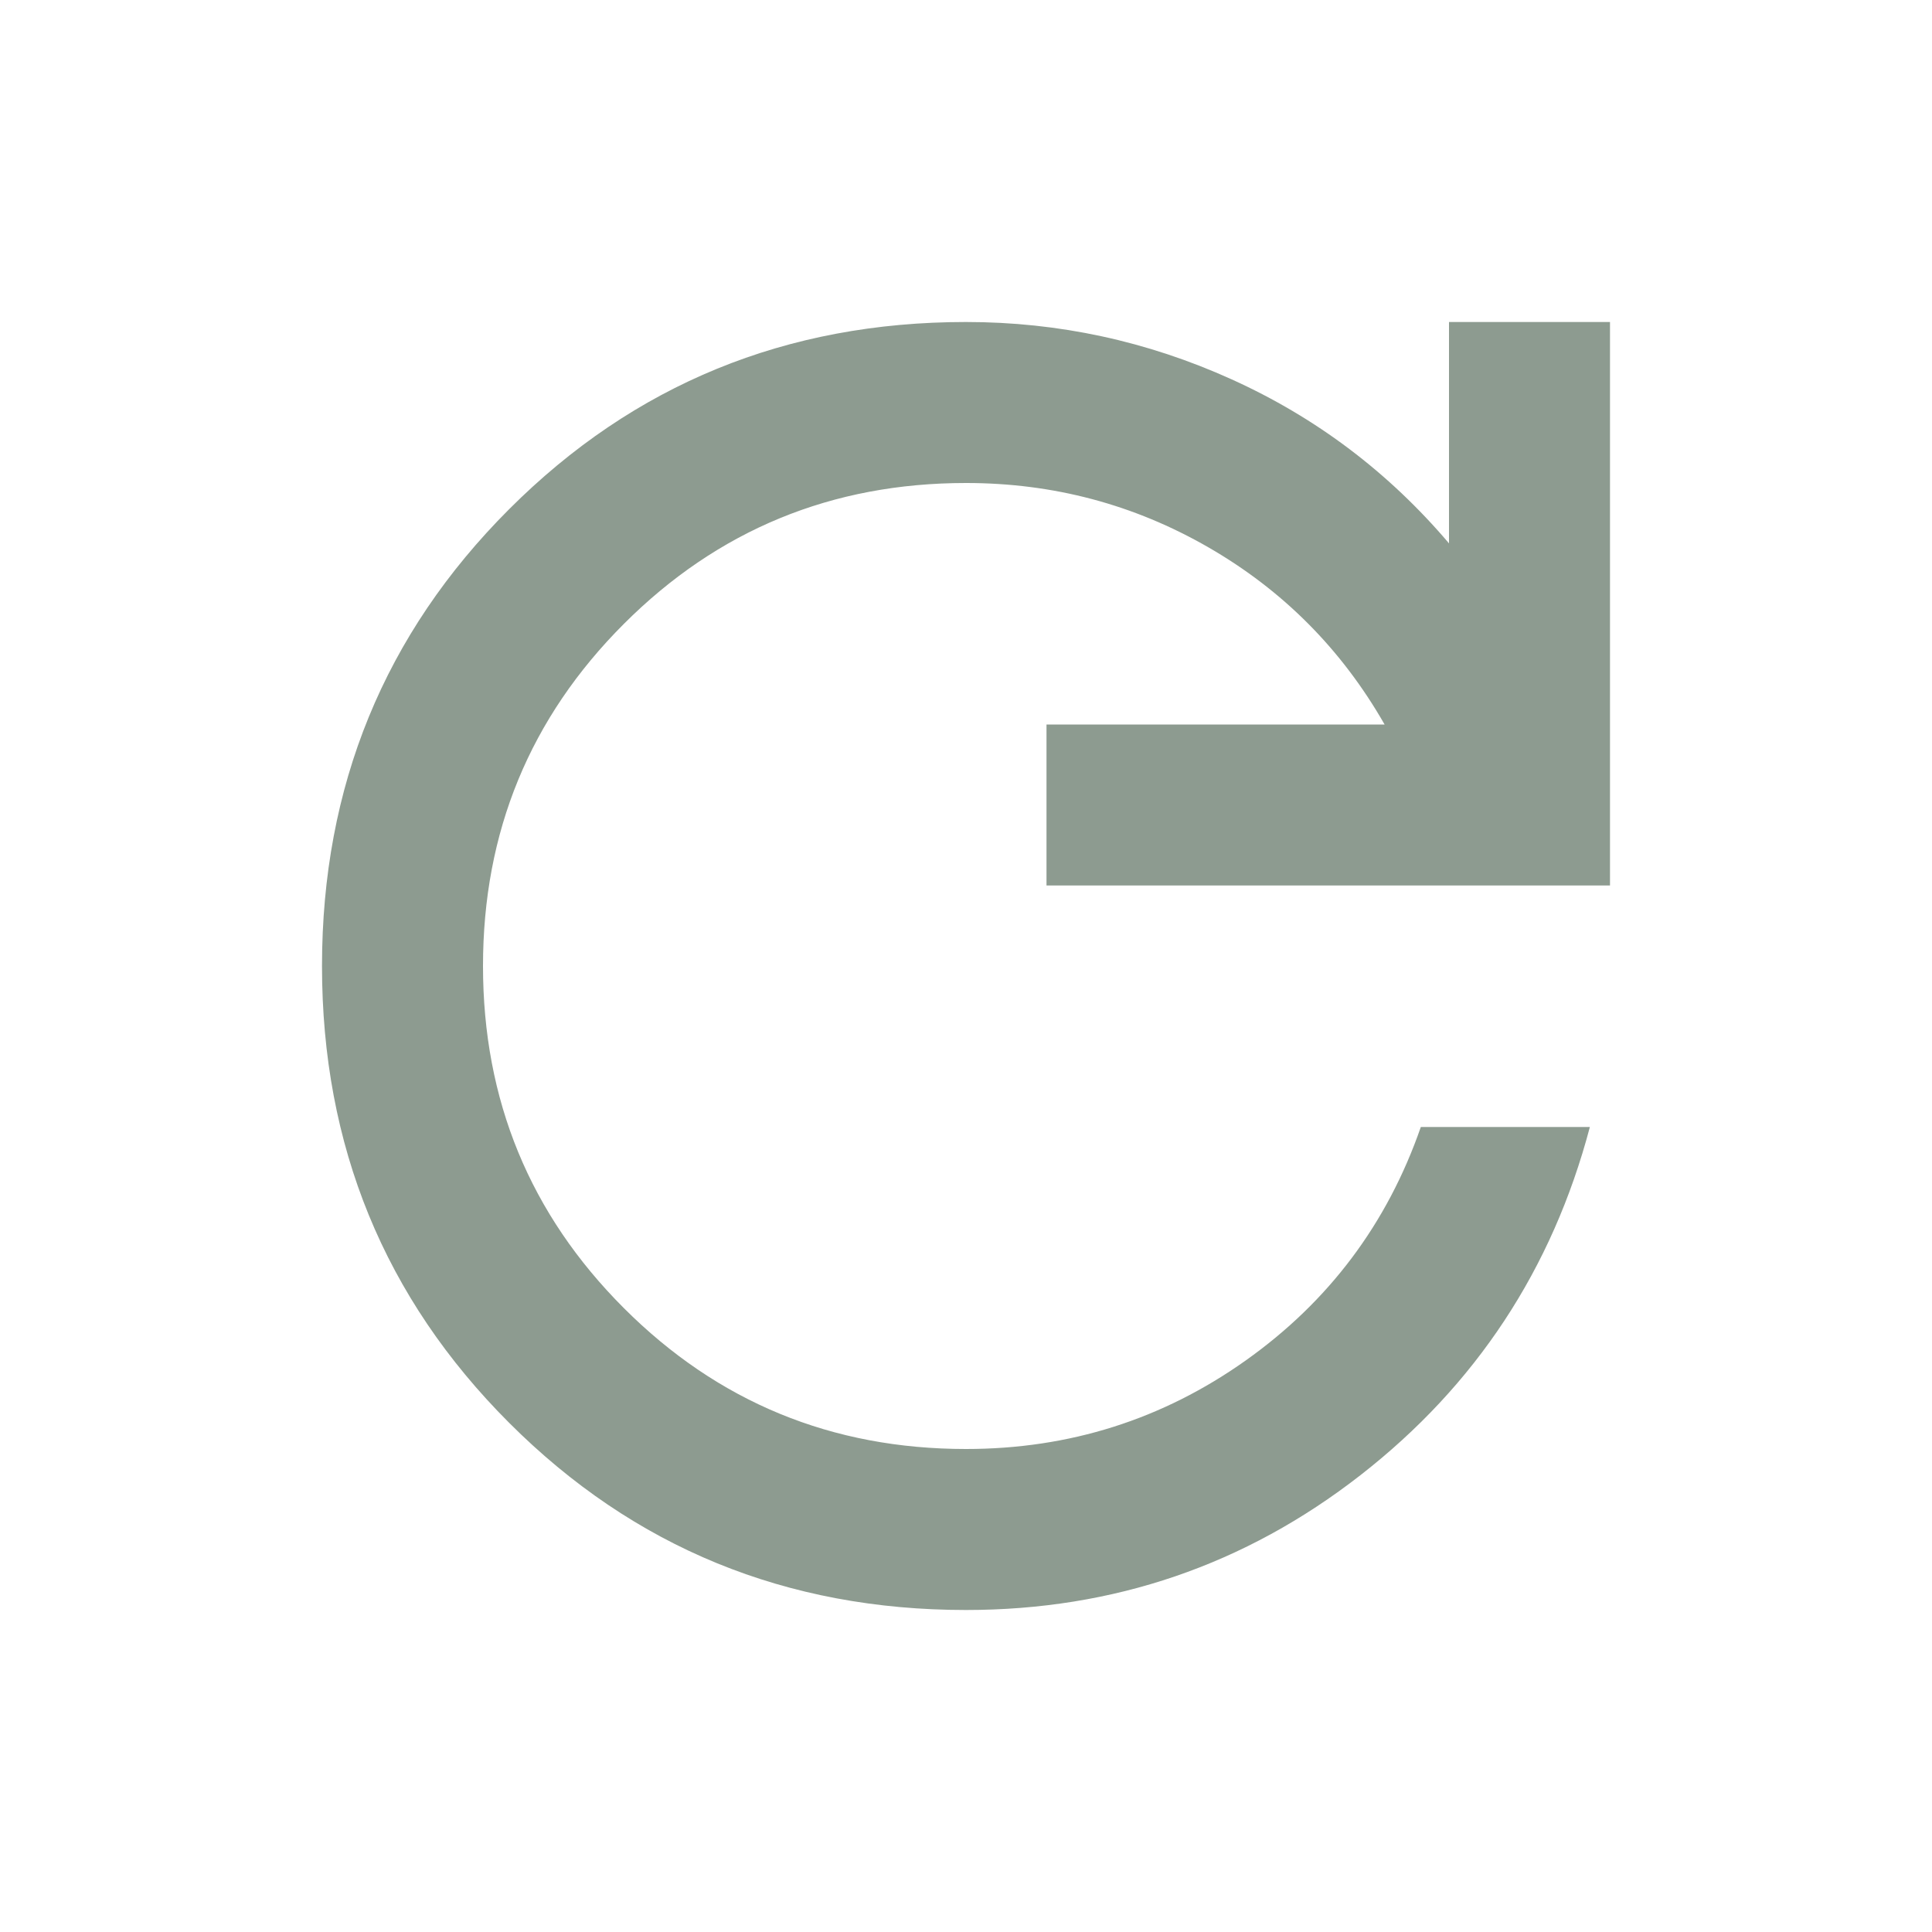
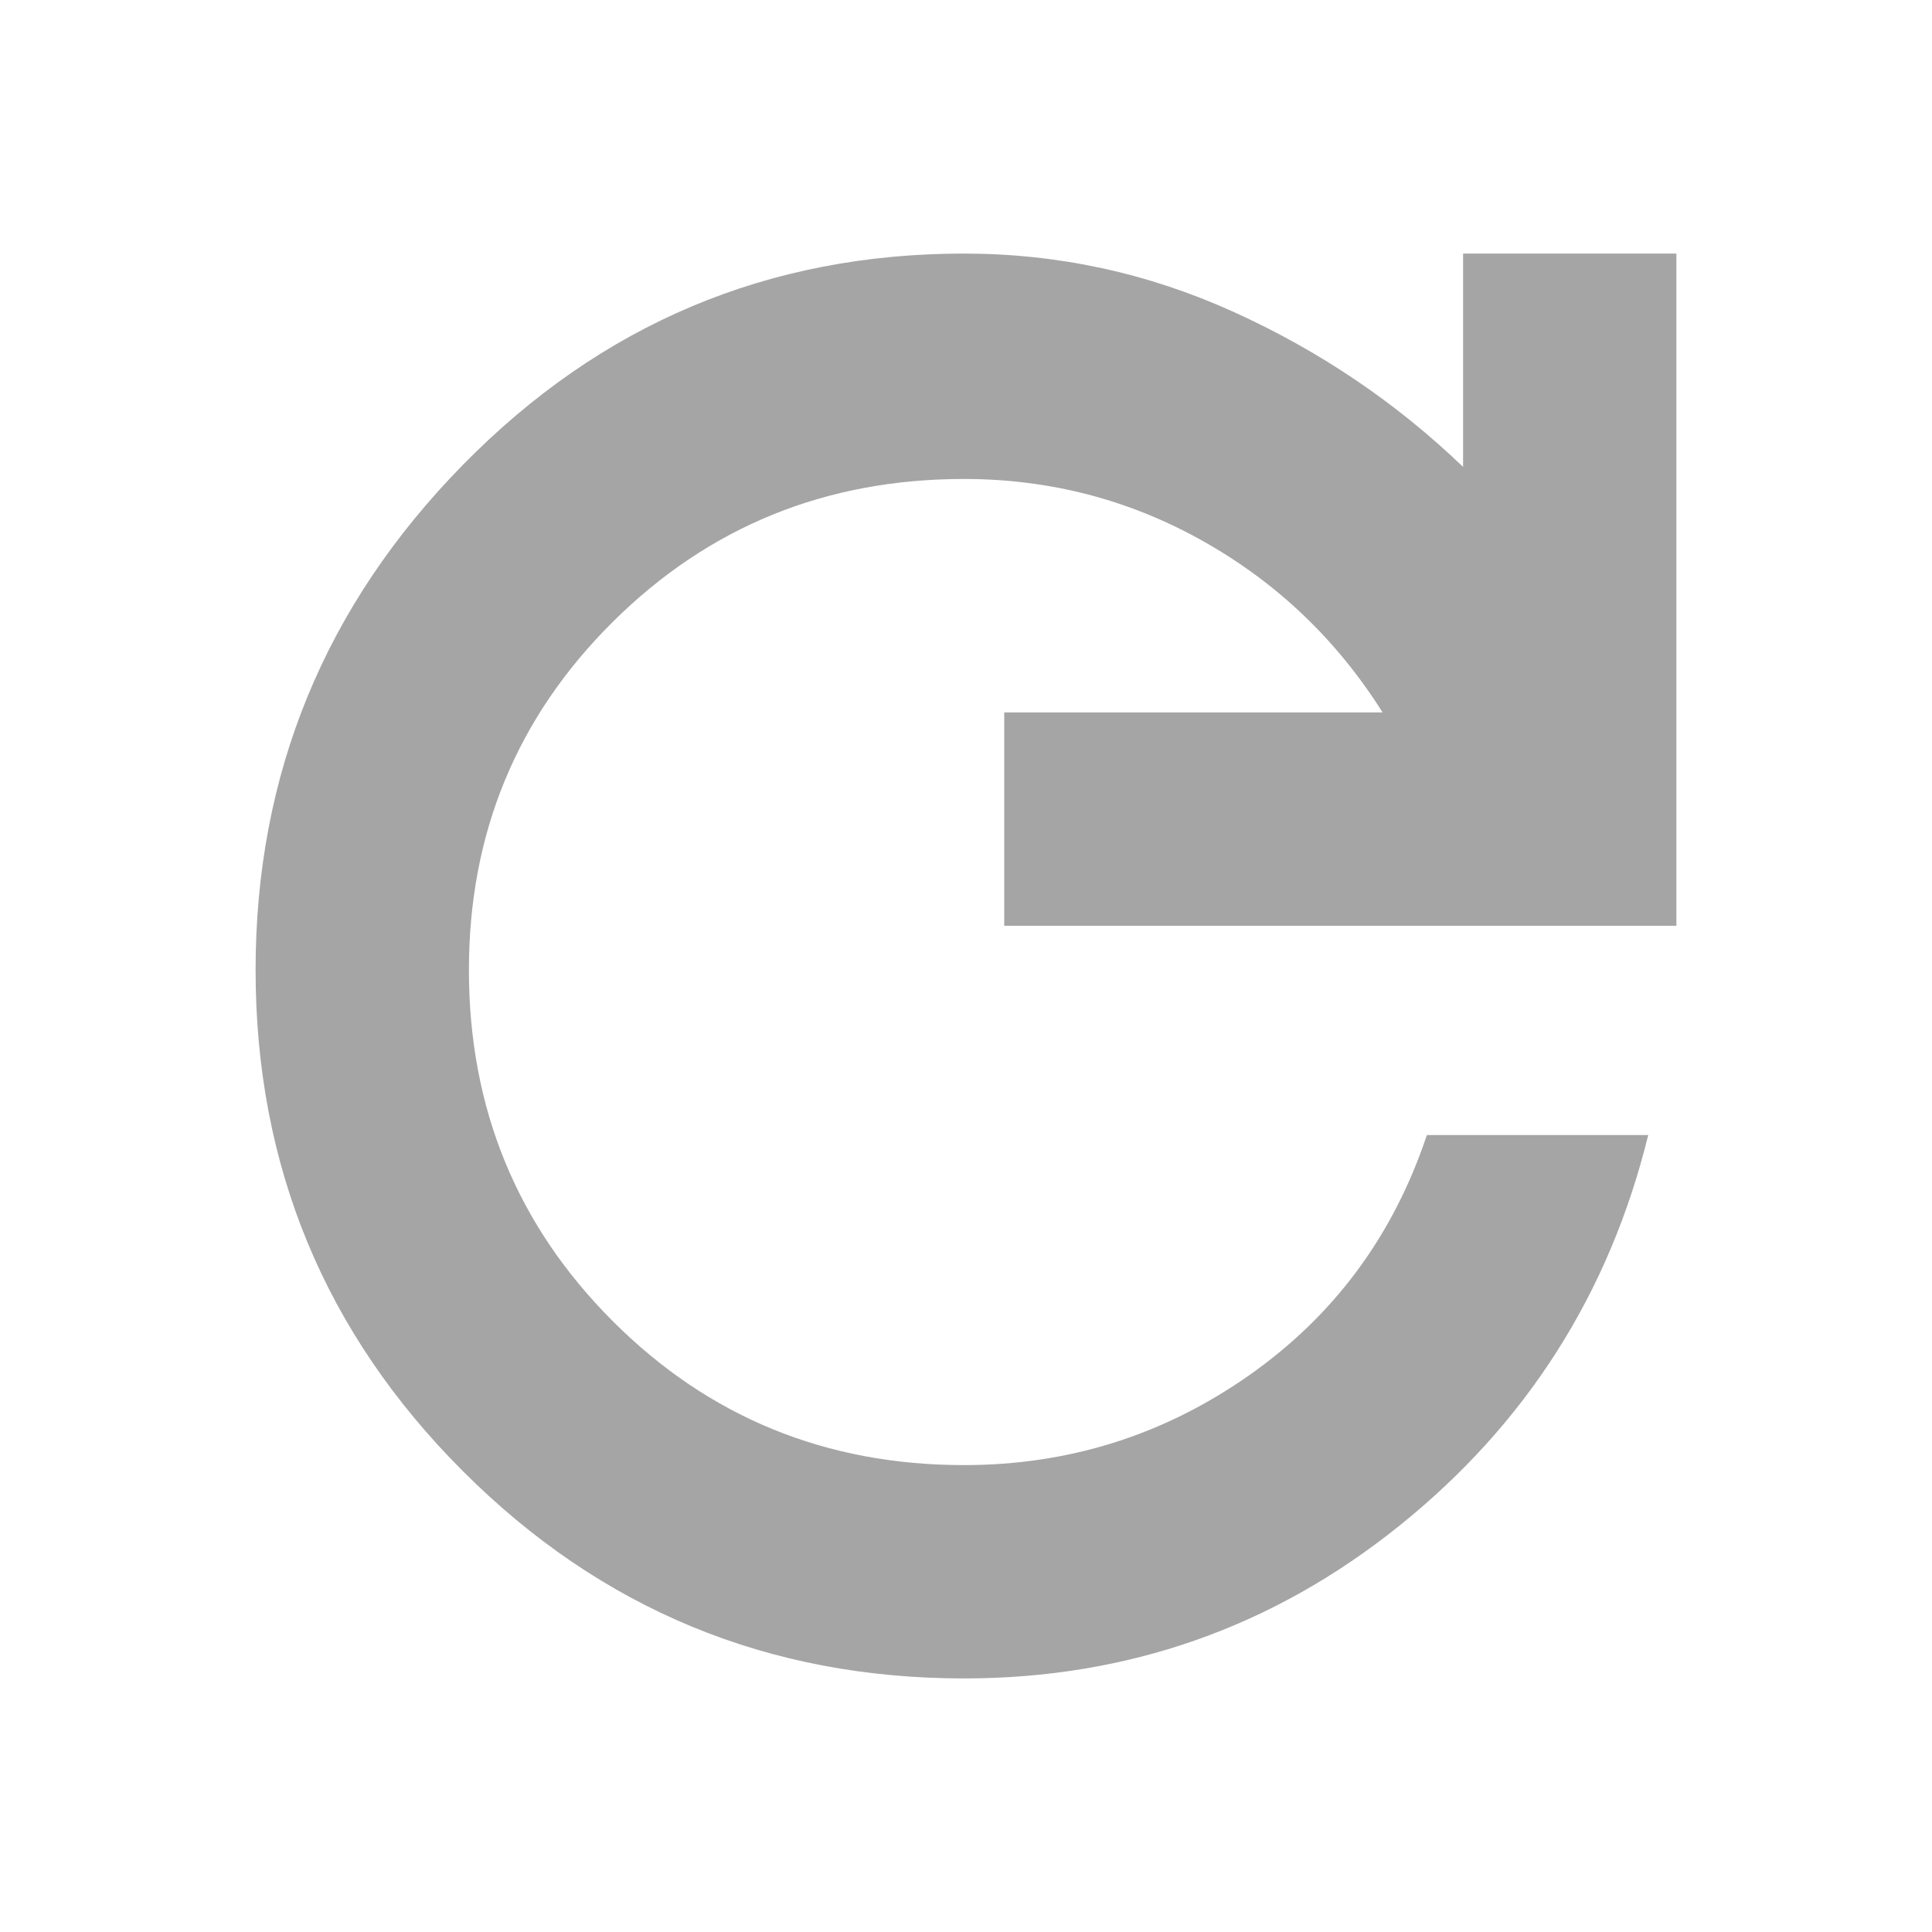
- <svg xmlns="http://www.w3.org/2000/svg" height="24px" viewBox="0 -960 960 960" width="24px" fill="rgb(141, 155, 144)">
-   <path d="M480-160q-134 0-227-93t-93-227q0-134 93-227t227-93q69 0 132 28.5T720-690v-110h80v280H520v-80h168q-32-56-87.5-88T480-720q-100 0-170 70t-70 170q0 100 70 170t170 70q77 0 139-44t87-116h84q-28 106-114 173t-196 67Z" />
+ <svg xmlns="http://www.w3.org/2000/svg" height="24px" viewBox="0 -960 960 960" width="24px" fill="rgb(165, 165, 165)">
+   <path d="M479-126q-146 0-249-103T127-478q0-146 103-251t249-105q70 0 134 29t114 77v-106h106v334H499v-106h188q-34-54-89-85t-119-31q-103 0-174.5 71T233-478q0 103 71.5 174.5T479-232q78 0 141.5-44.5T709-396h110q-29 118-123.5 194T479-126Z" />
</svg>
